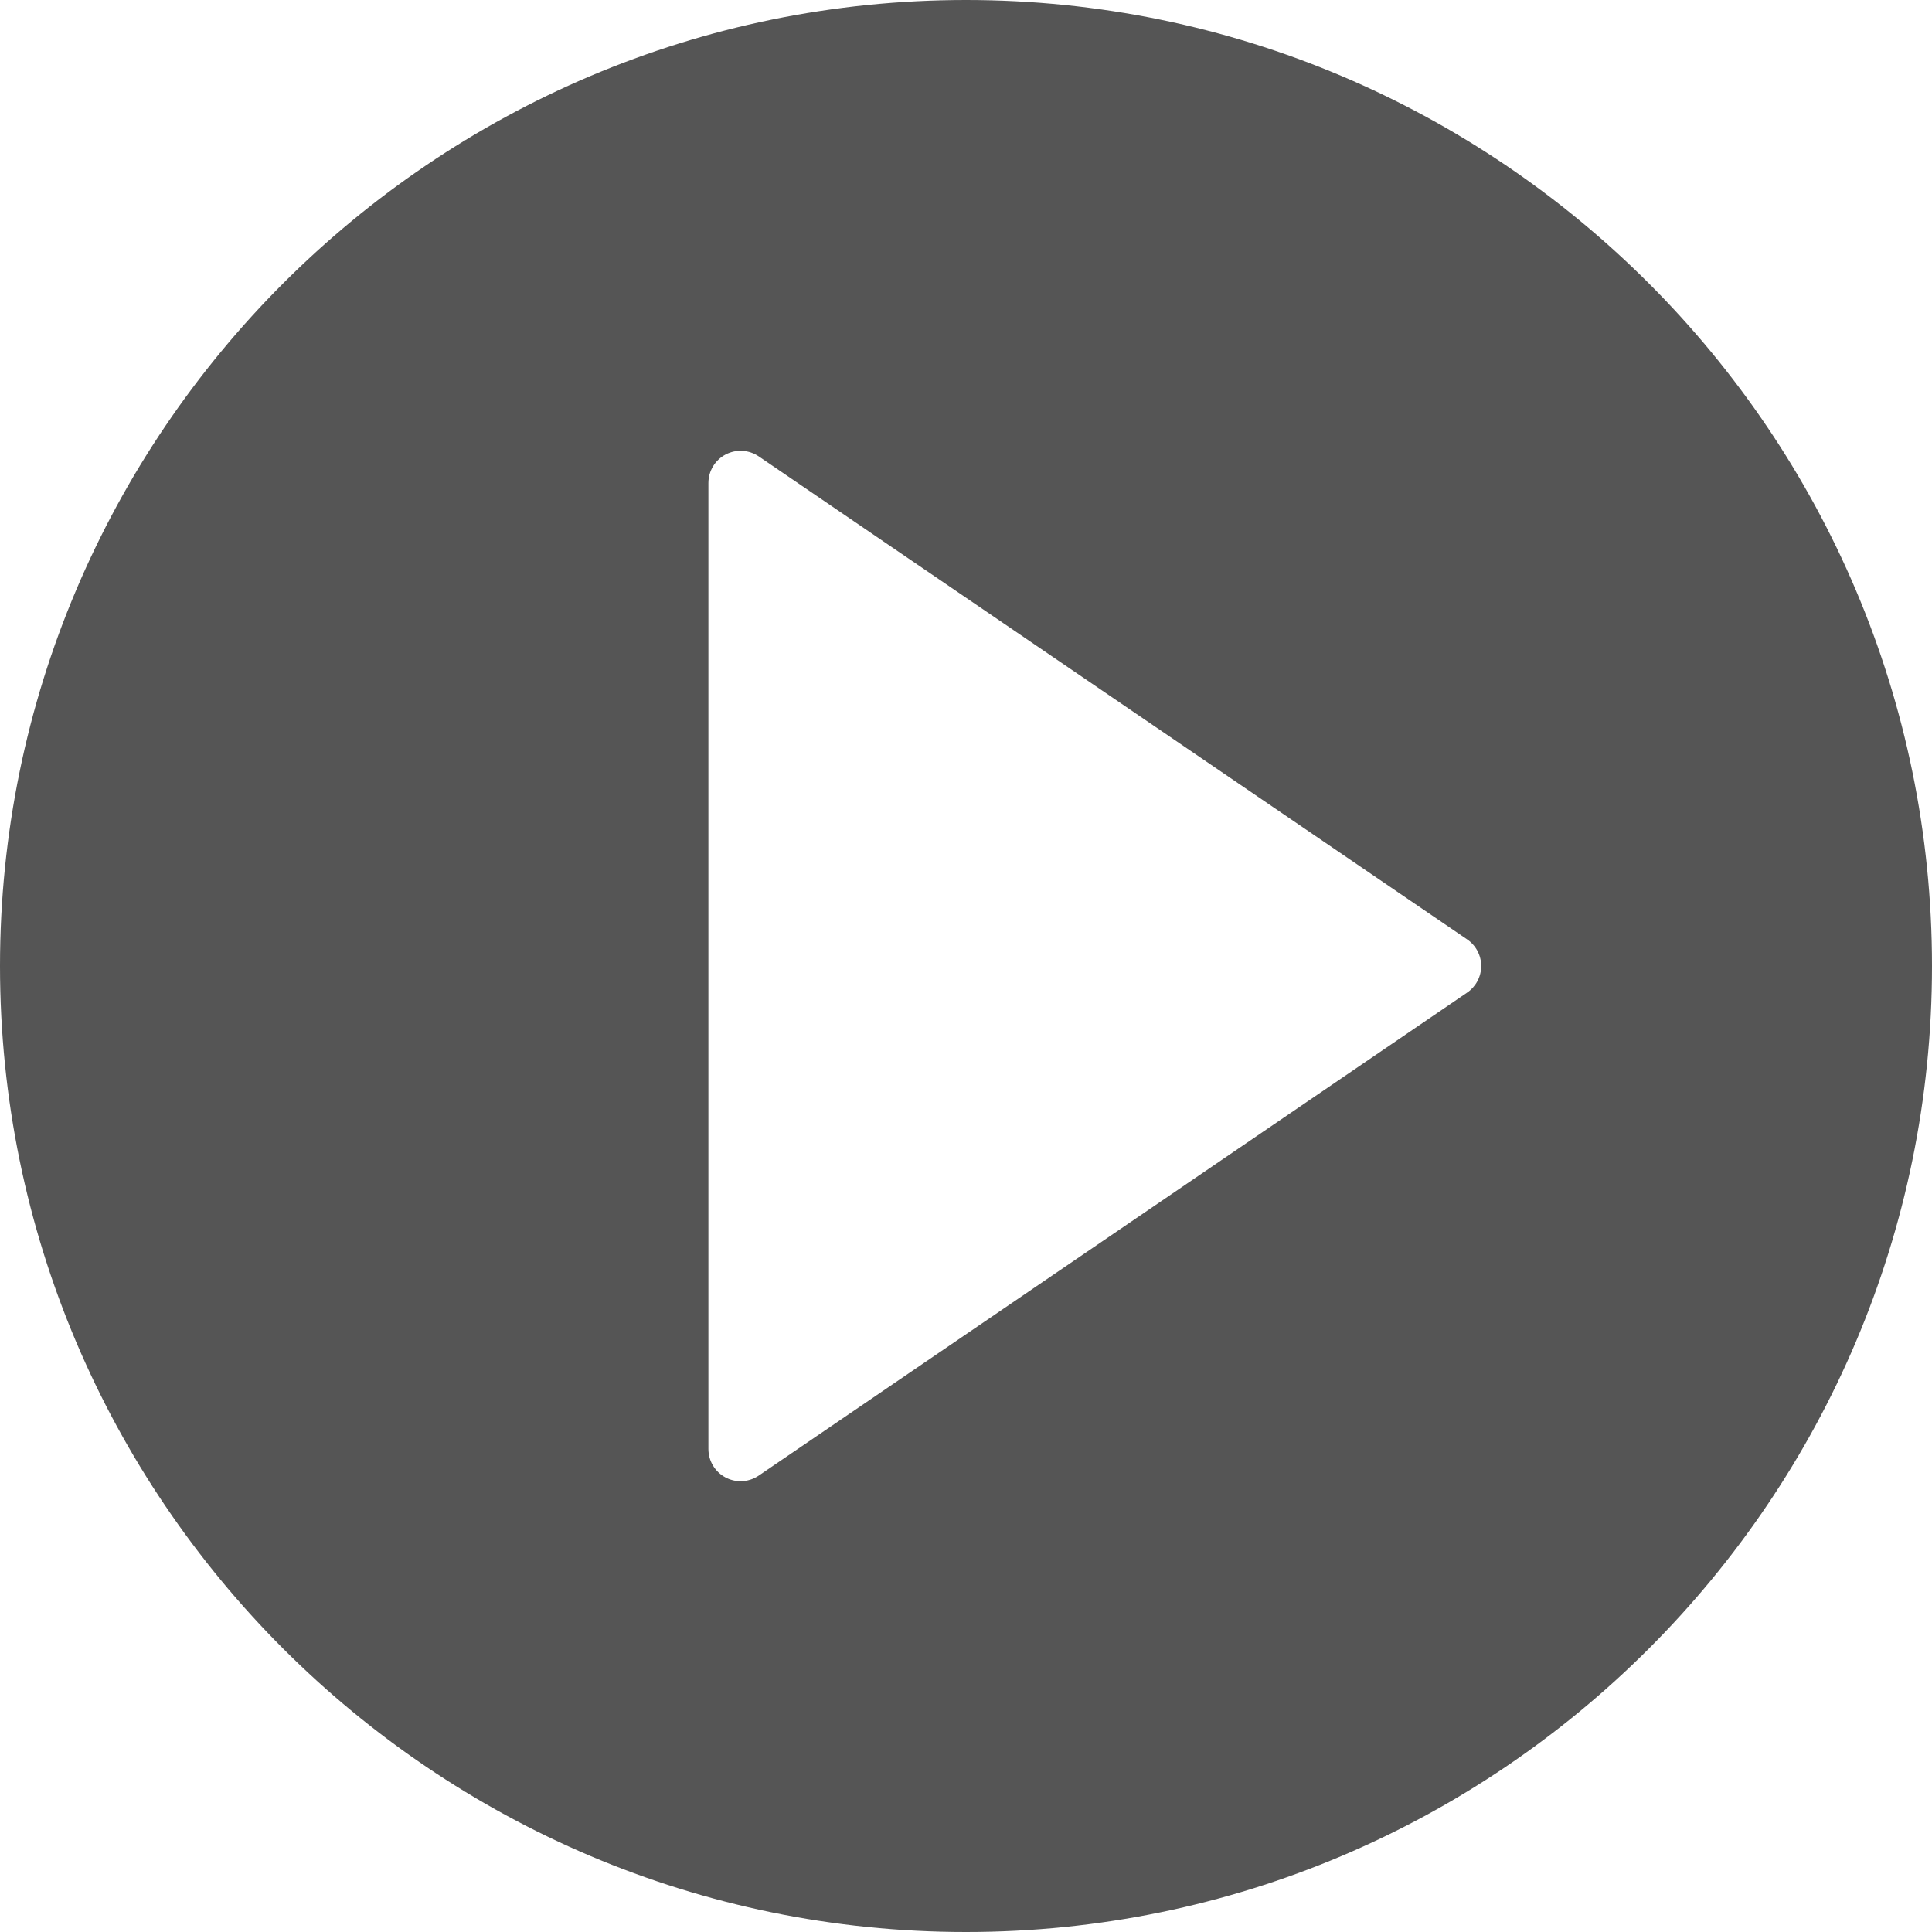
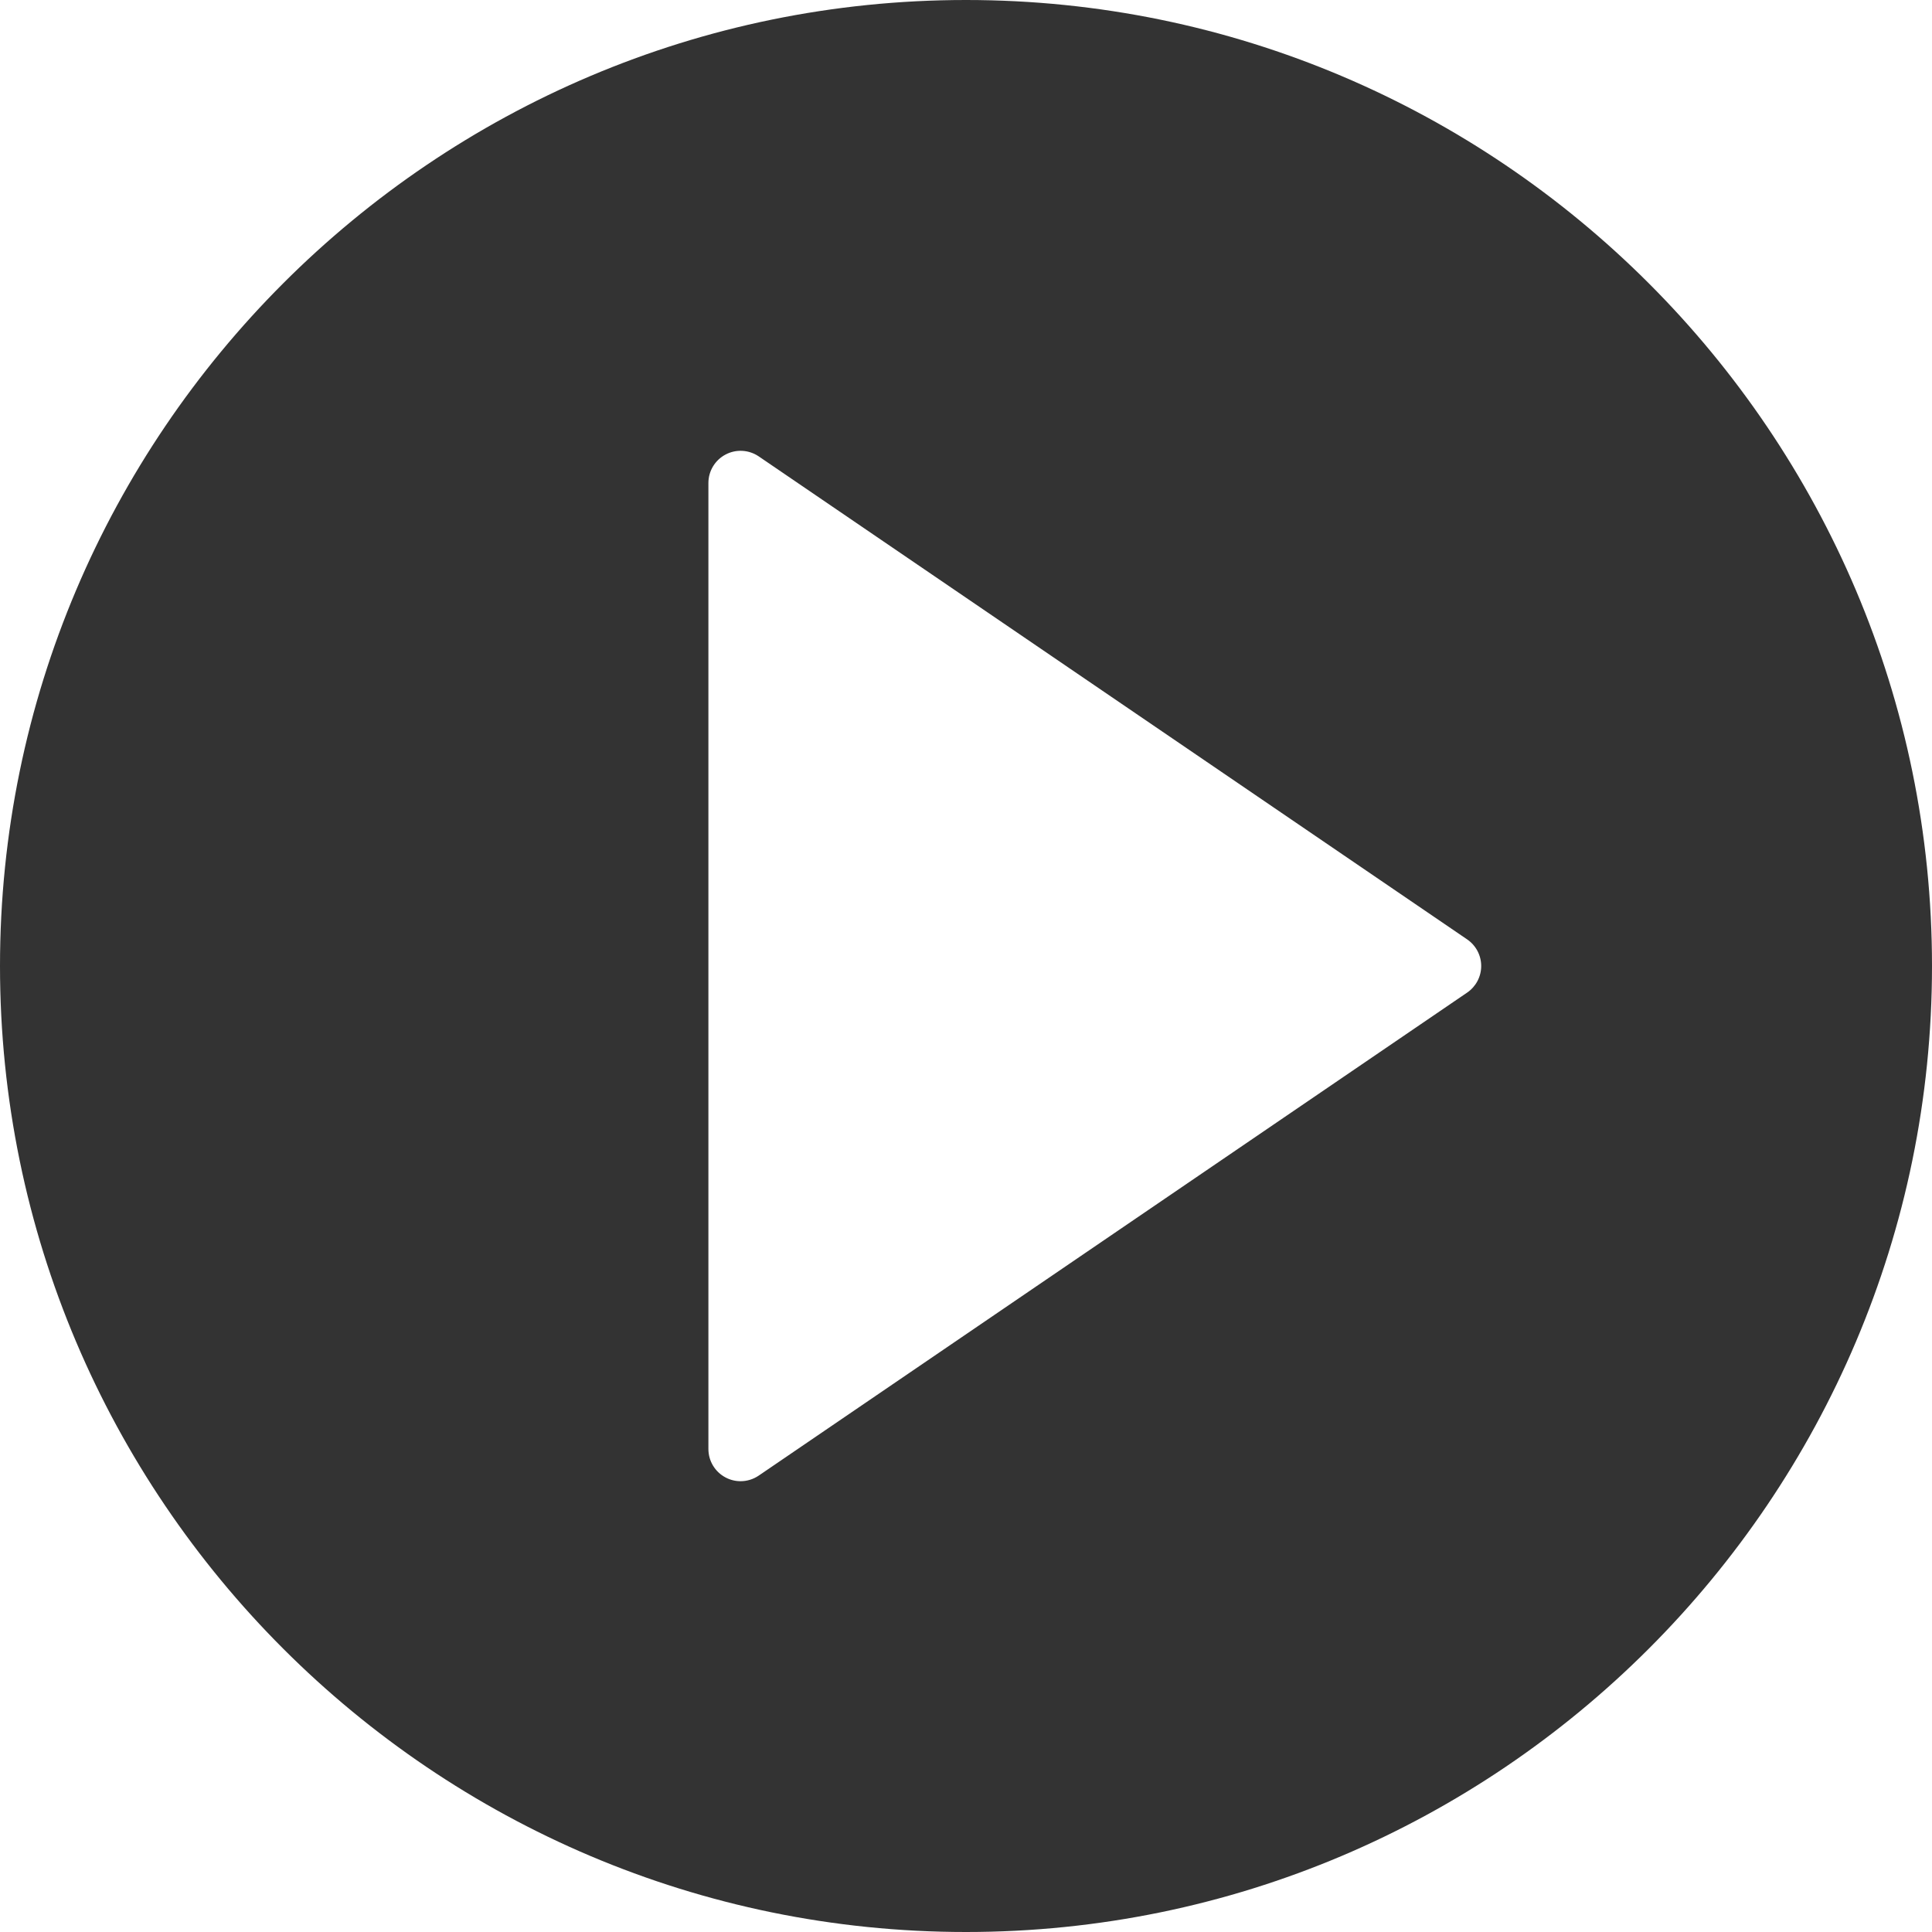
- <svg xmlns="http://www.w3.org/2000/svg" version="1.1" id="Capa_1" x="0px" y="0px" viewBox="0 0 60 60" style="enable-background:new 0 0 60 60;" xml:space="preserve" width="512px" height="512px" class="hovered-paths">
+ <svg xmlns="http://www.w3.org/2000/svg" version="1.1" id="Capa_1" x="0px" y="0px" viewBox="0 0 60 60" style="enable-background:new 0 0 60 60;" xml:space="preserve" width="512px" height="512px">
  <g>
-     <path d="M30,0C13.458,0,0,13.458,0,30s13.458,30,30,30s30-13.458,30-30S46.542,0,30,0z M45.563,30.826l-22,15  C23.394,45.941,23.197,46,23,46c-0.16,0-0.321-0.038-0.467-0.116C22.205,45.711,22,45.371,22,45V15c0-0.371,0.205-0.711,0.533-0.884  c0.328-0.174,0.724-0.15,1.031,0.058l22,15C45.836,29.36,46,29.669,46,30S45.836,30.64,45.563,30.826z" data-original="#000000" class="hovered-path active-path" data-old_color="#000000" fill="#555555" />
+     <path d="M30,0C13.458,0,0,13.458,0,30s13.458,30,30,30s30-13.458,30-30S46.542,0,30,0z M45.563,30.826l-22,15  C23.394,45.941,23.197,46,23,46c-0.16,0-0.321-0.038-0.467-0.116C22.205,45.711,22,45.371,22,45V15c0-0.371,0.205-0.711,0.533-0.884  c0.328-0.174,0.724-0.15,1.031,0.058l22,15C45.836,29.36,46,29.669,46,30S45.836,30.64,45.563,30.826z" data-original="#000000" class="active-path" data-old_color="#000000" fill="#333333" />
  </g>
</svg>
